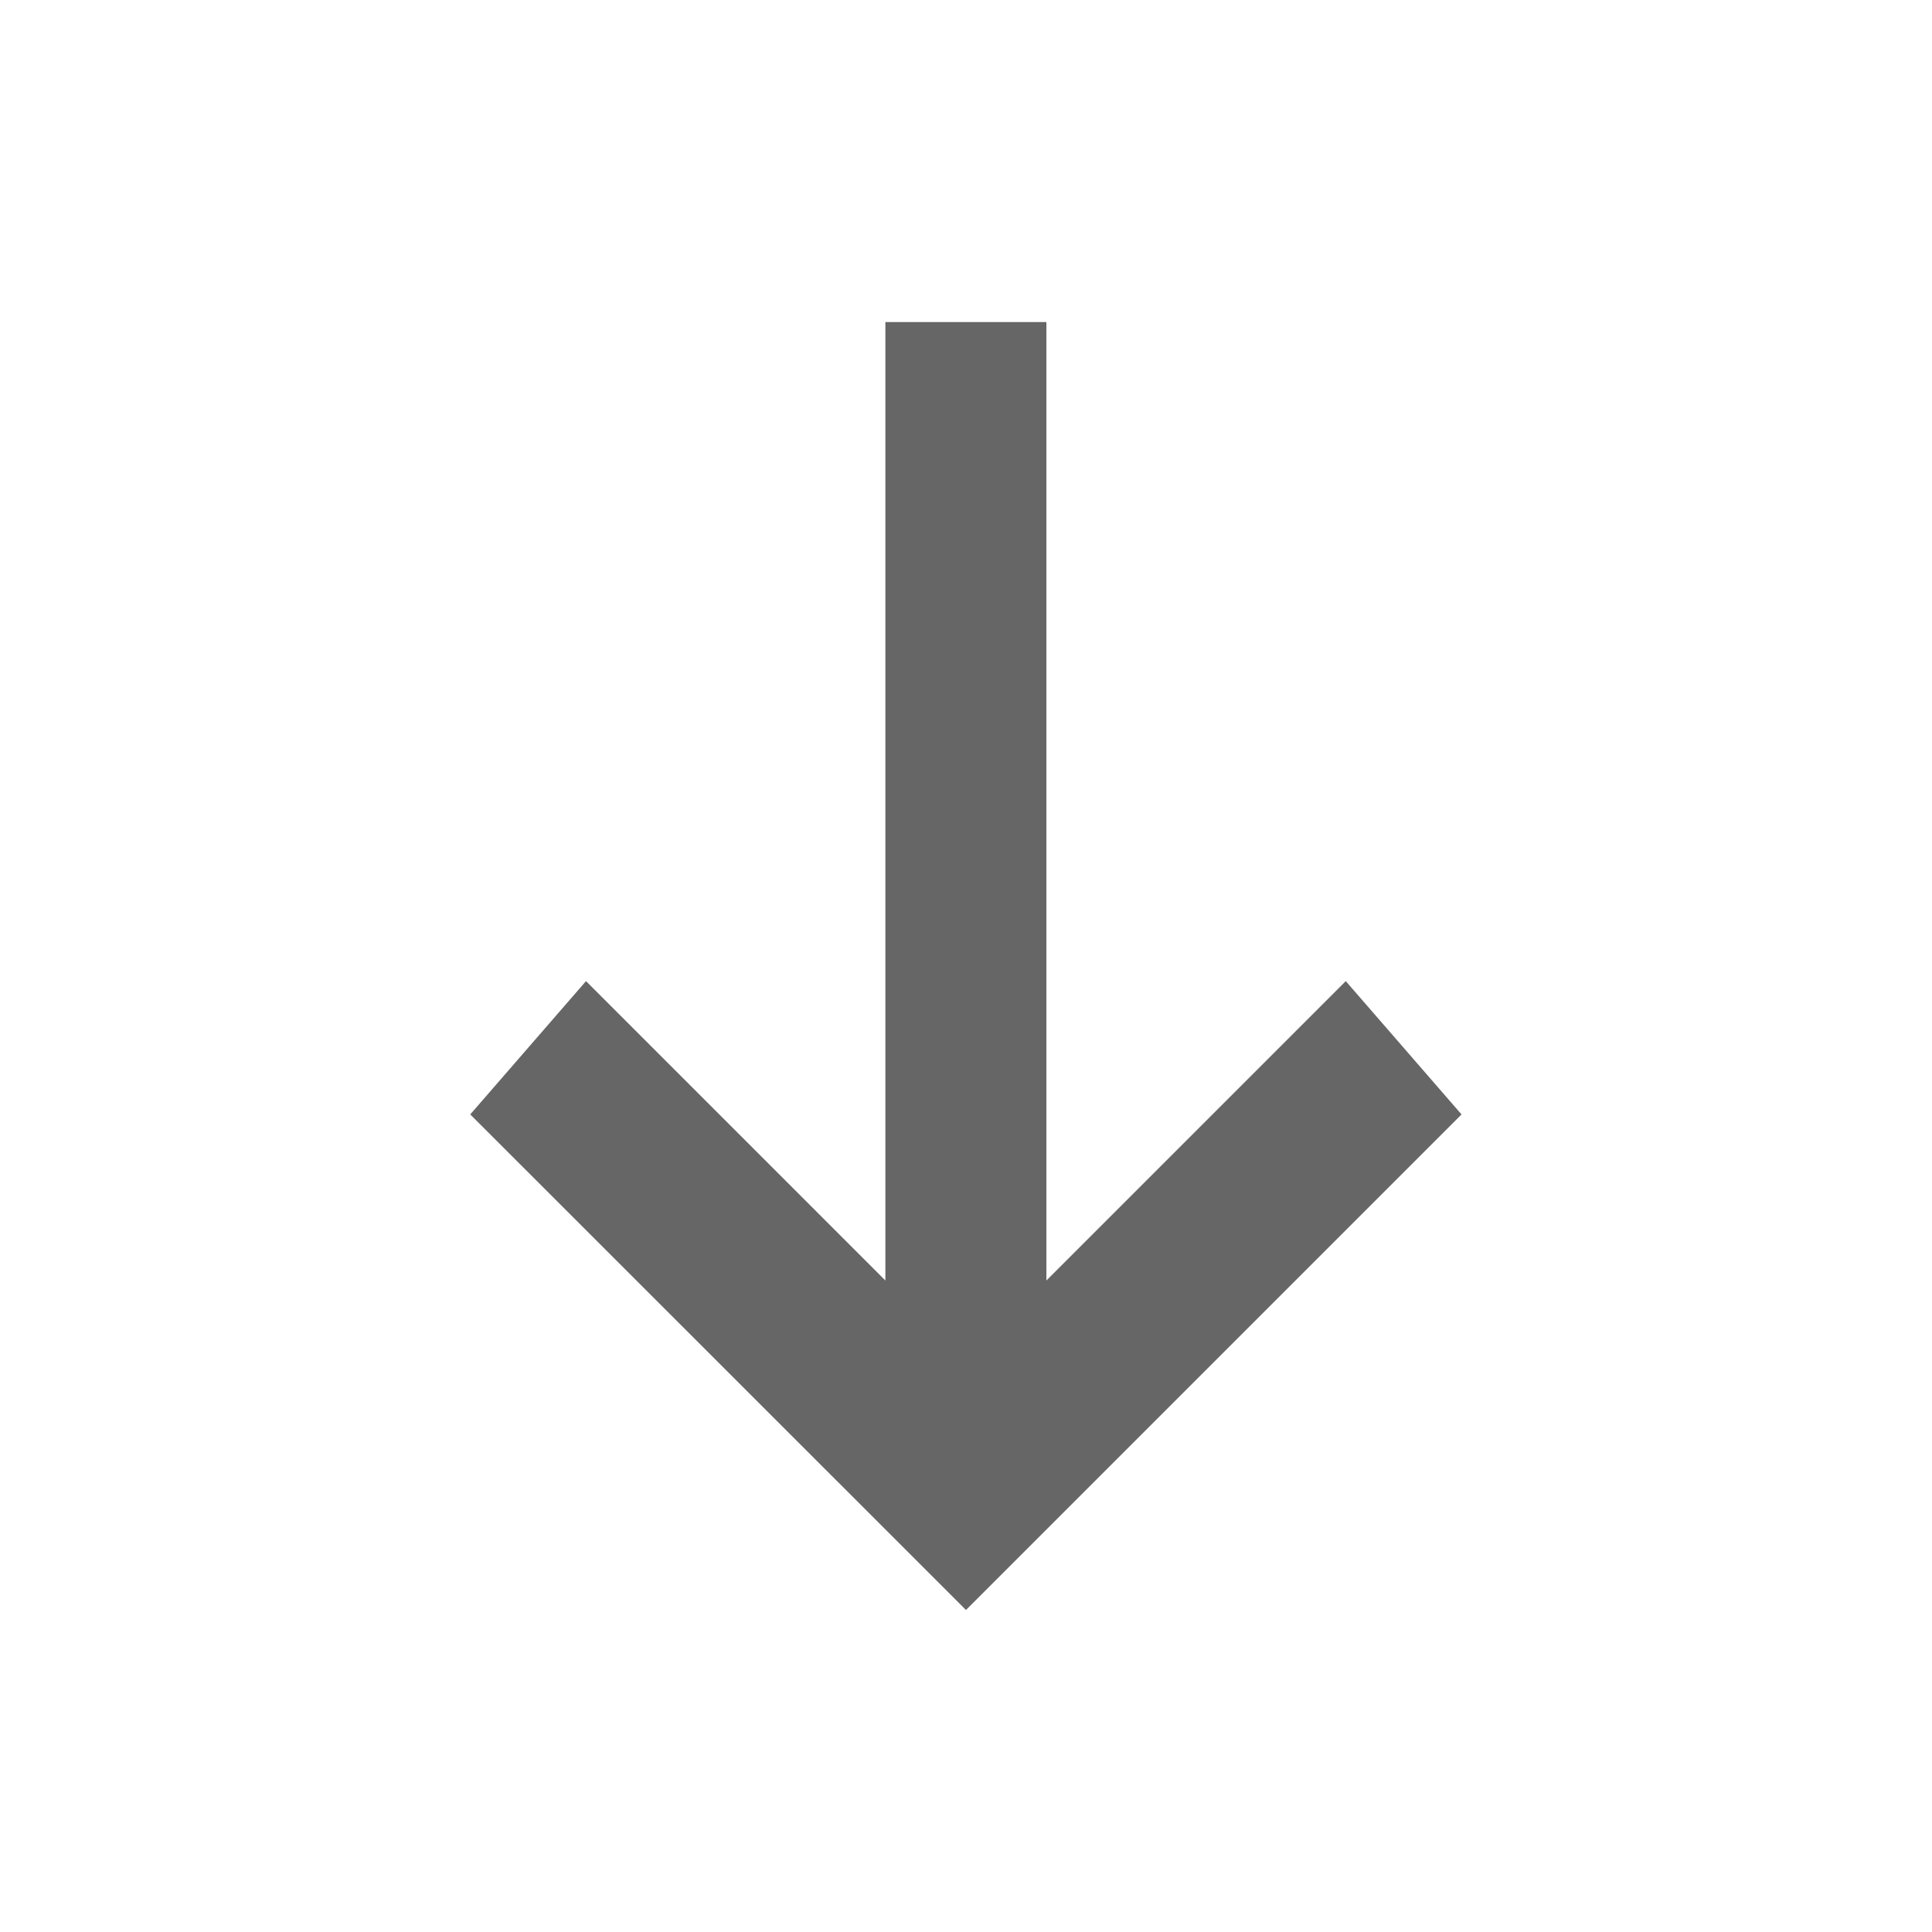
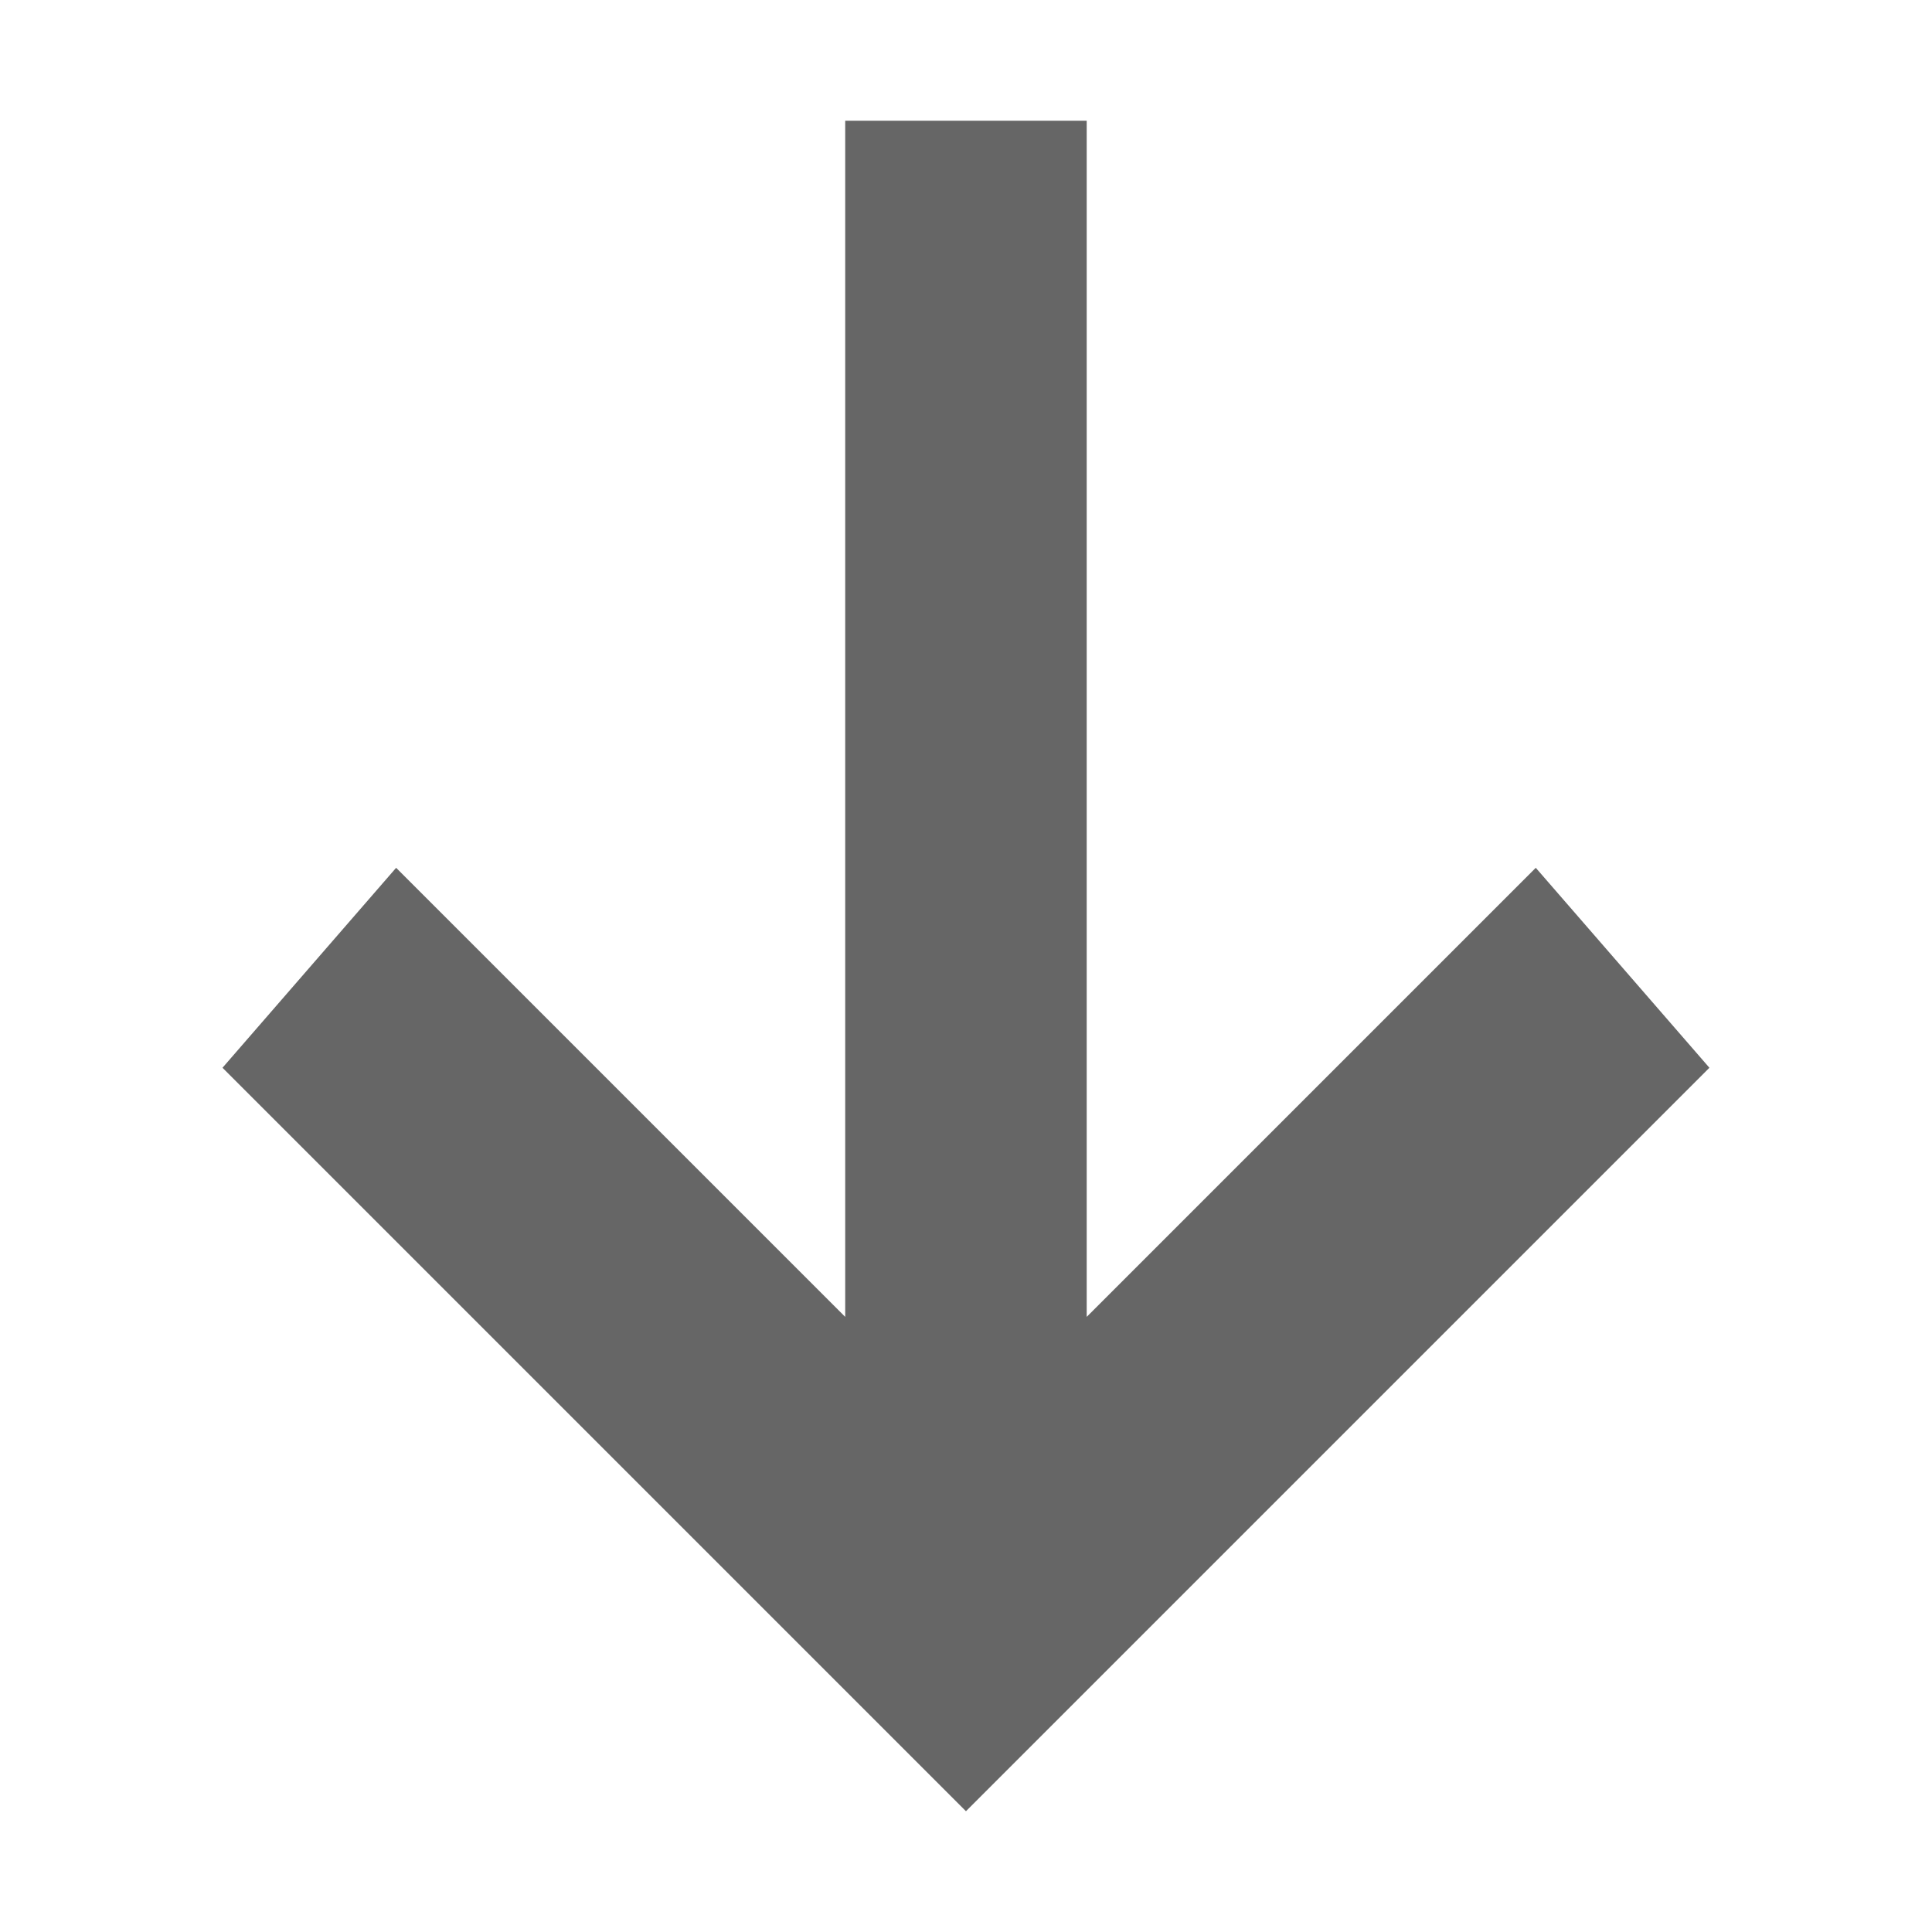
- <svg xmlns="http://www.w3.org/2000/svg" width="24" height="24" id="svg13094" version="1.1">
+ <svg xmlns="http://www.w3.org/2000/svg" width="16" height="16" id="svg13094" version="1.1">
  <defs id="defs13096" />
-   <g transform="translate(9379.308,-4835.199)" id="layer1">
-     <path style="font-size:medium;font-style:normal;font-variant:normal;font-weight:normal;font-stretch:normal;text-indent:0;text-align:start;text-decoration:none;line-height:normal;letter-spacing:normal;word-spacing:normal;text-transform:none;direction:ltr;block-progression:tb;writing-mode:lr-tb;text-anchor:start;baseline-shift:baseline;color:#000000;fill:#666666;fill-opacity:1;stroke:none;stroke-width:57.893;marker:none;visibility:visible;display:inline;overflow:visible;enable-background:accumulate;font-family:Sans;-inkscape-font-specification:Sans" d="m -9367.308,4855.199 6.156,-6.156 -1.438,-1.656 -3.719,3.719 0,-11.906 -2,0 0,11.906 -3.719,-3.719 -1.438,1.656 z" id="path3557" />
+   <g transform="translate(9379.308,-4843.199)" id="layer1">
+     <path style="font-size:medium;font-style:normal;font-variant:normal;font-weight:normal;font-stretch:normal;text-indent:0;text-align:start;text-decoration:none;line-height:normal;letter-spacing:normal;word-spacing:normal;text-transform:none;direction:ltr;block-progression:tb;writing-mode:lr-tb;text-anchor:start;baseline-shift:baseline;color:#000000;fill:#666666;fill-opacity:1;stroke:none;stroke-width:57.893;marker:none;visibility:visible;display:inline;overflow:visible;enable-background:accumulate;font-family:Sans;-inkscape-font-specification:Sans" d="m -9371.308,4858.199 0.719,-0.719 5.438,-5.438 -1.438,-1.656 -3.719,3.719 0,-9.906 -2,0 0,9.906 -3.719,-3.719 -1.438,1.656 5.438,5.438 0.719,0.719 z" id="path3557" />
  </g>
</svg>
